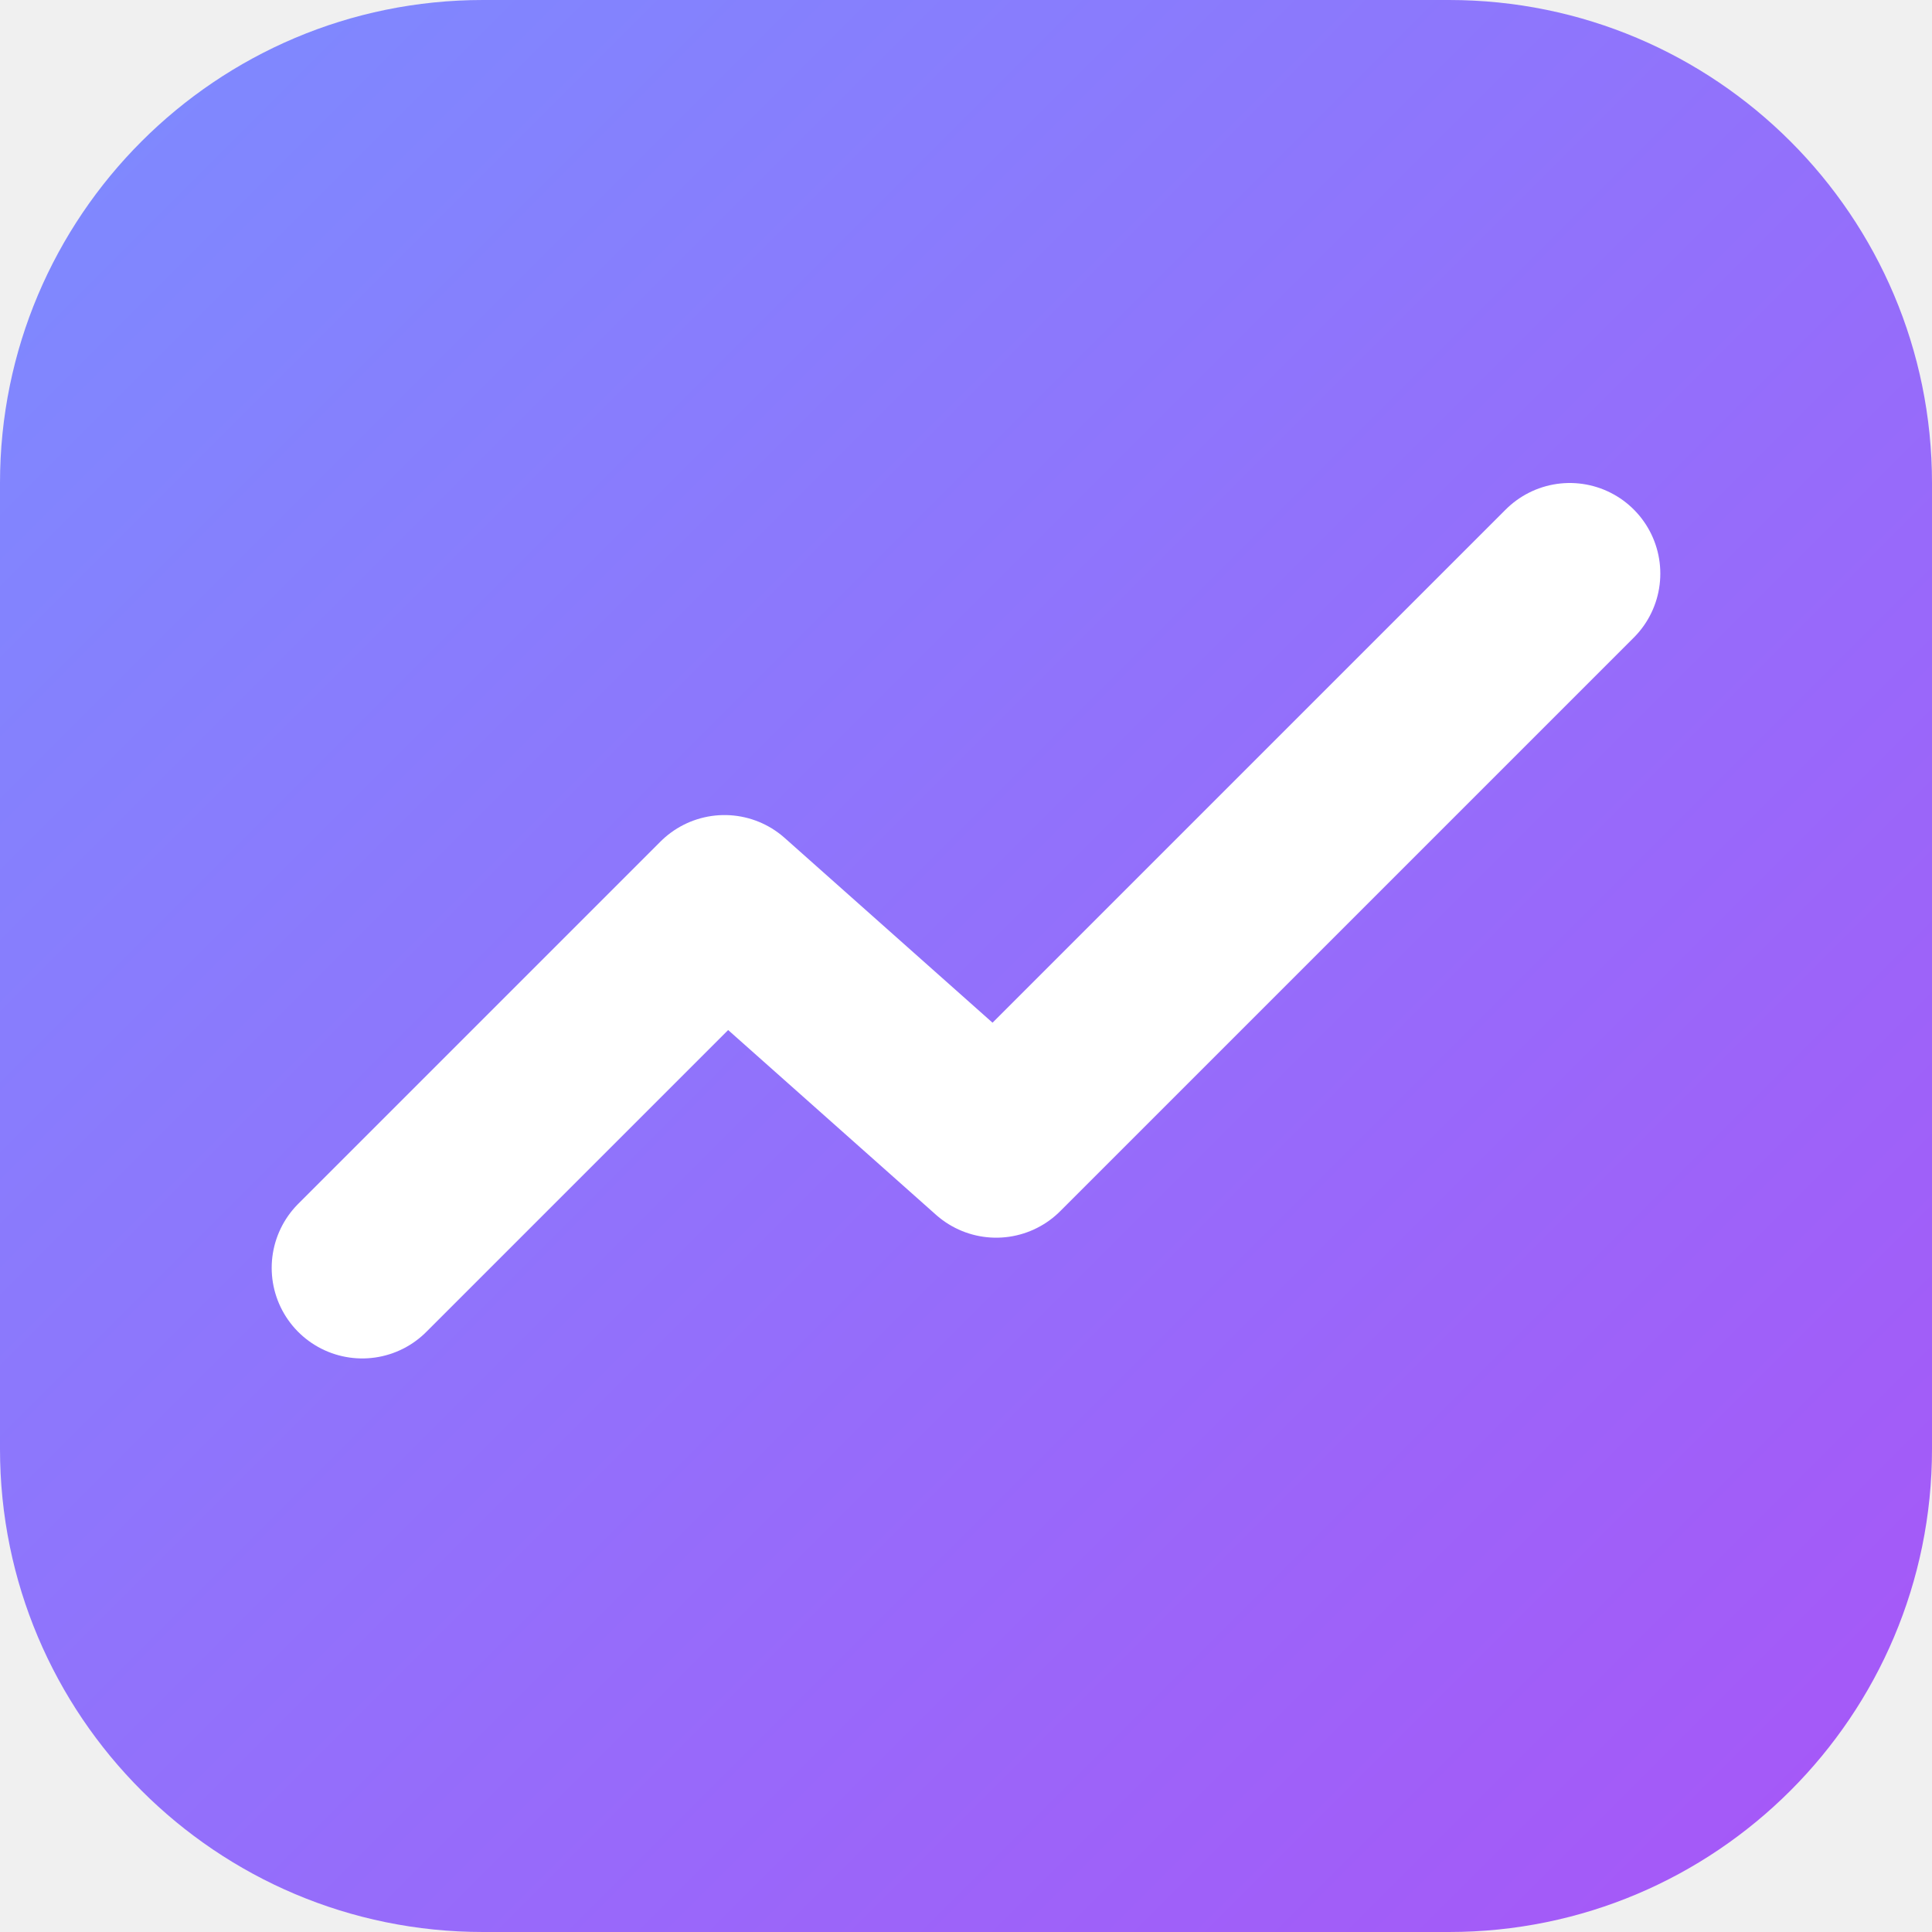
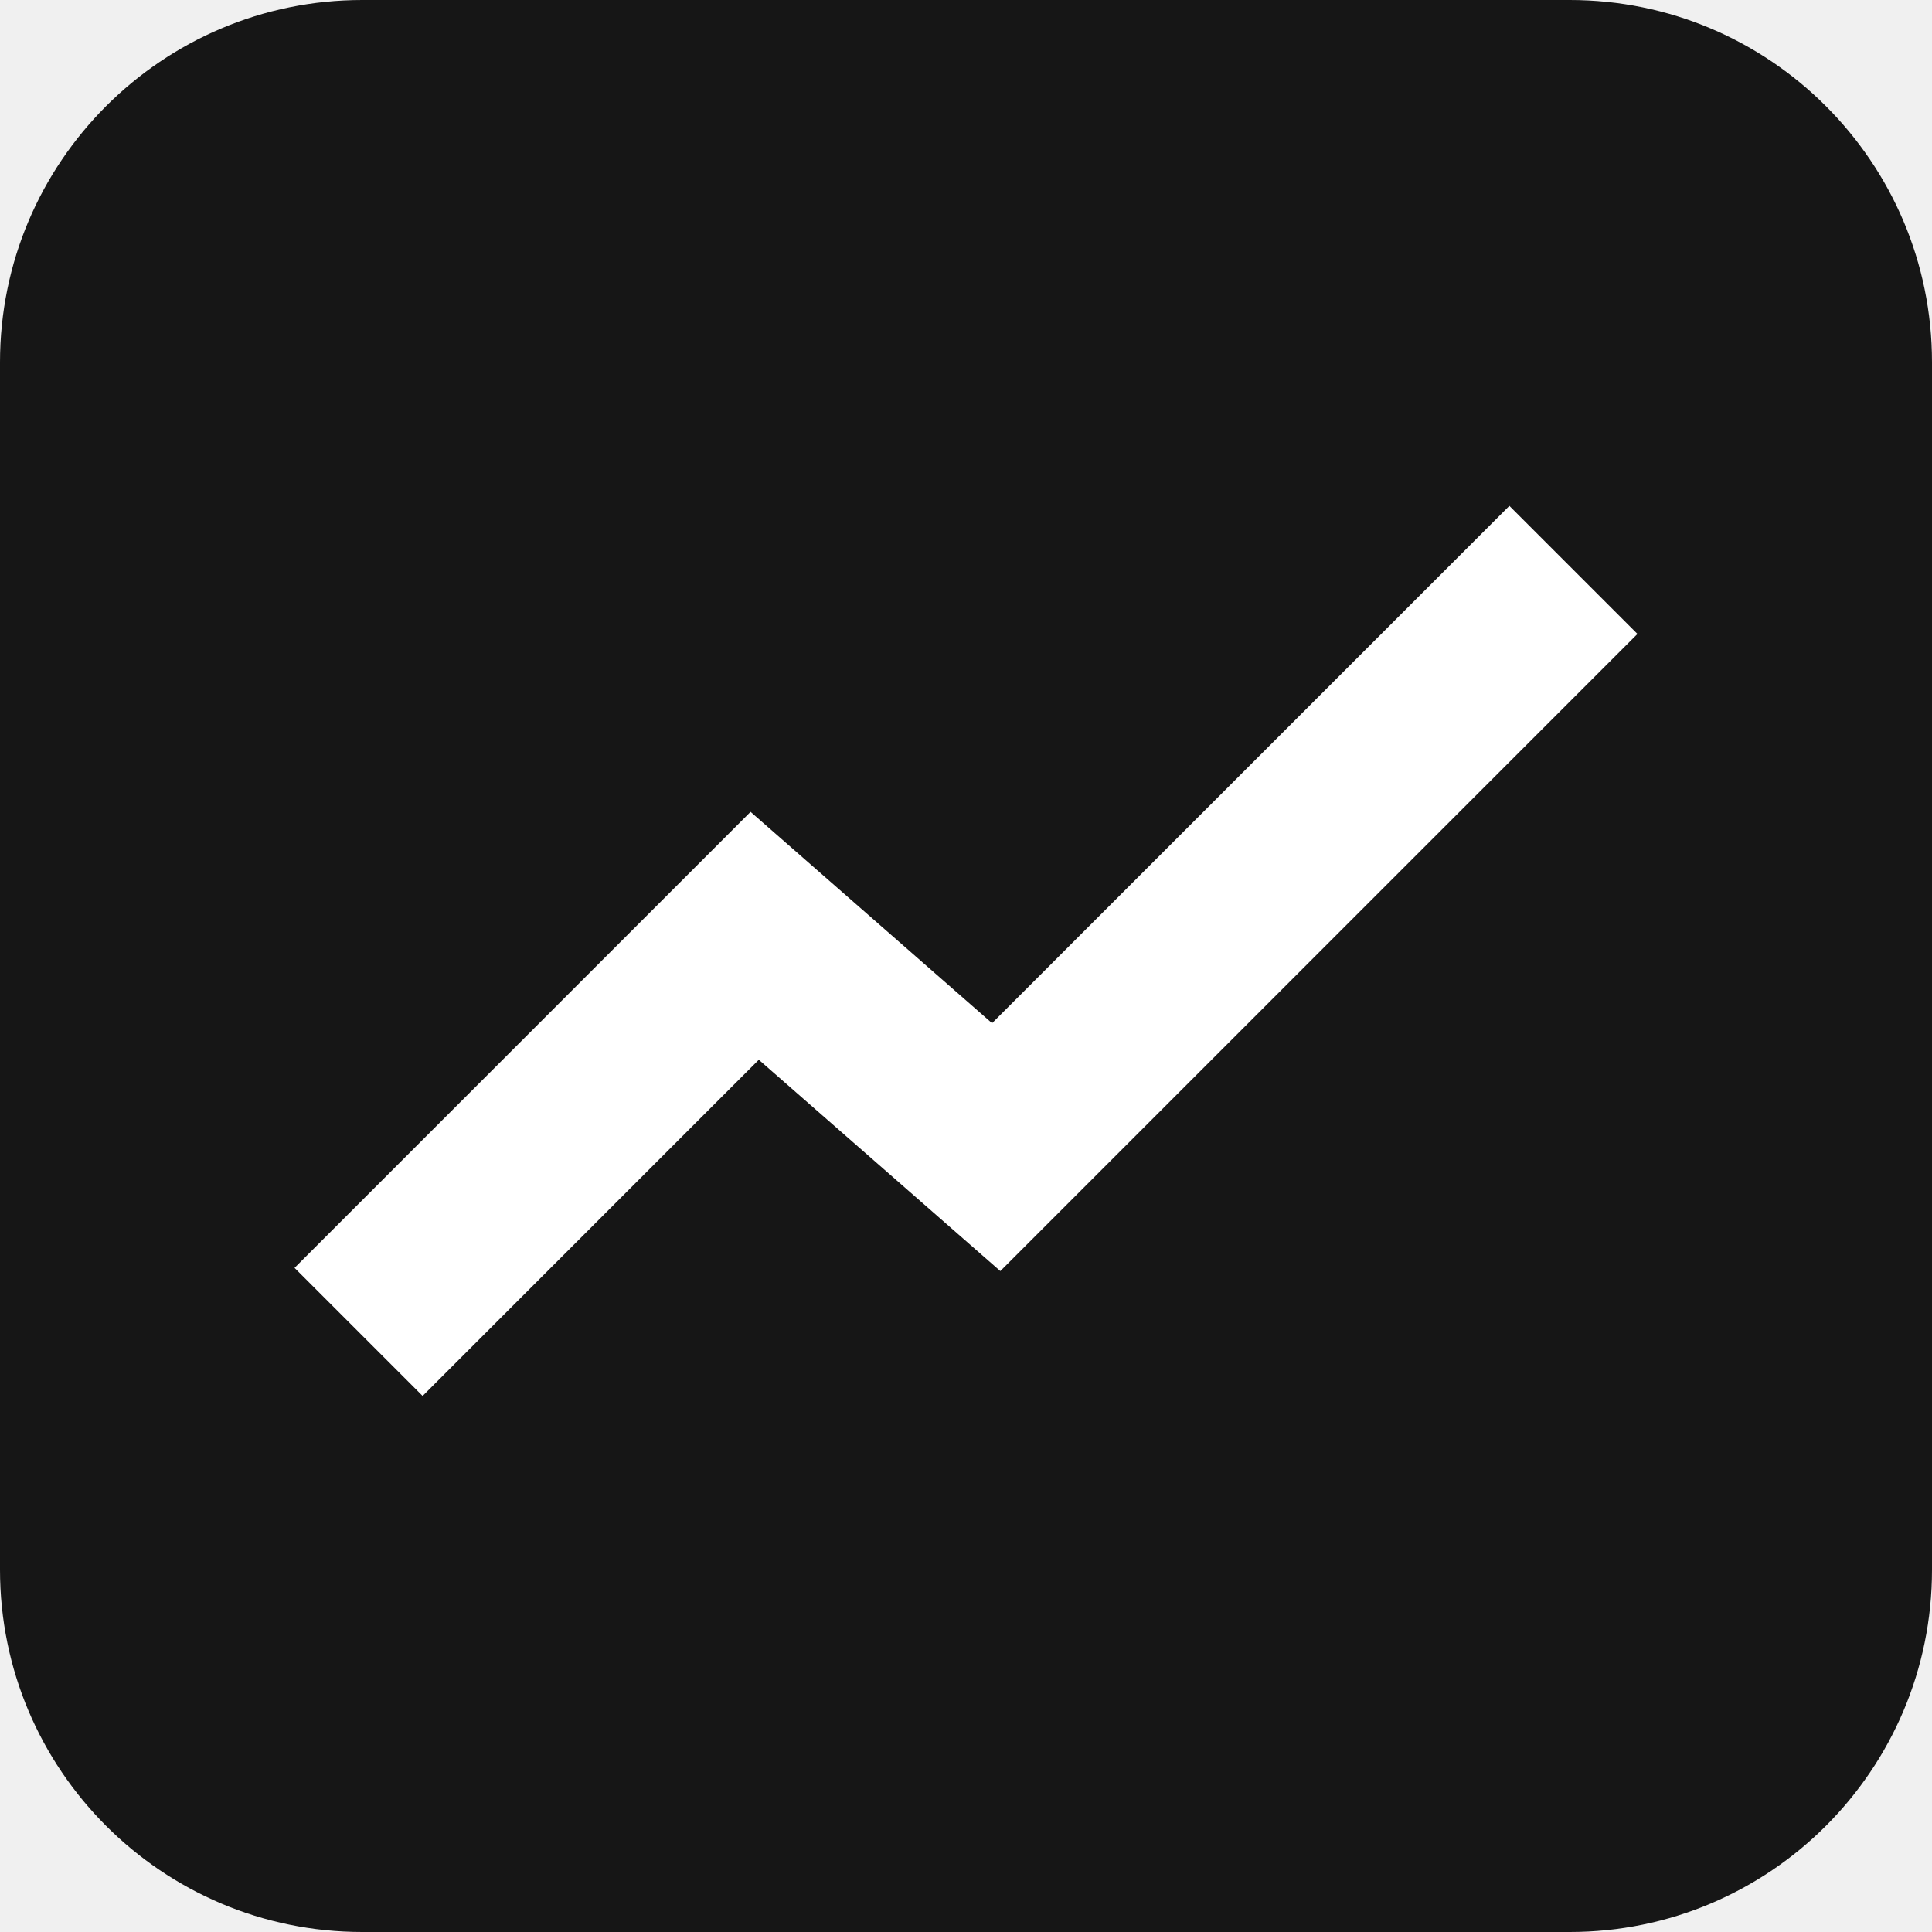
<svg xmlns="http://www.w3.org/2000/svg" viewBox="0 0 64 64">
-   <defs>
-     <linearGradient id="g" x1="0" y1="0" x2="1" y2="1">
-       <stop offset="0" stop-color="#7c8cff" />
-       <stop offset="1" stop-color="#a855f7" />
-     </linearGradient>
-   </defs>
-   <rect width="64" height="64" rx="16" fill="url(#g)" />
-   <path d="M12 42l12-12 9 8 19-19" fill="none" stroke="#fff" stroke-width="6" stroke-linecap="round" stroke-linejoin="round" />
+   <rect width="64" height="64" rx="12" fill="#161616" />
+   <path d="M14 42l11-11 8 7 17-17" fill="none" stroke="#fff" stroke-width="6" stroke-linecap="square" />
</svg>
